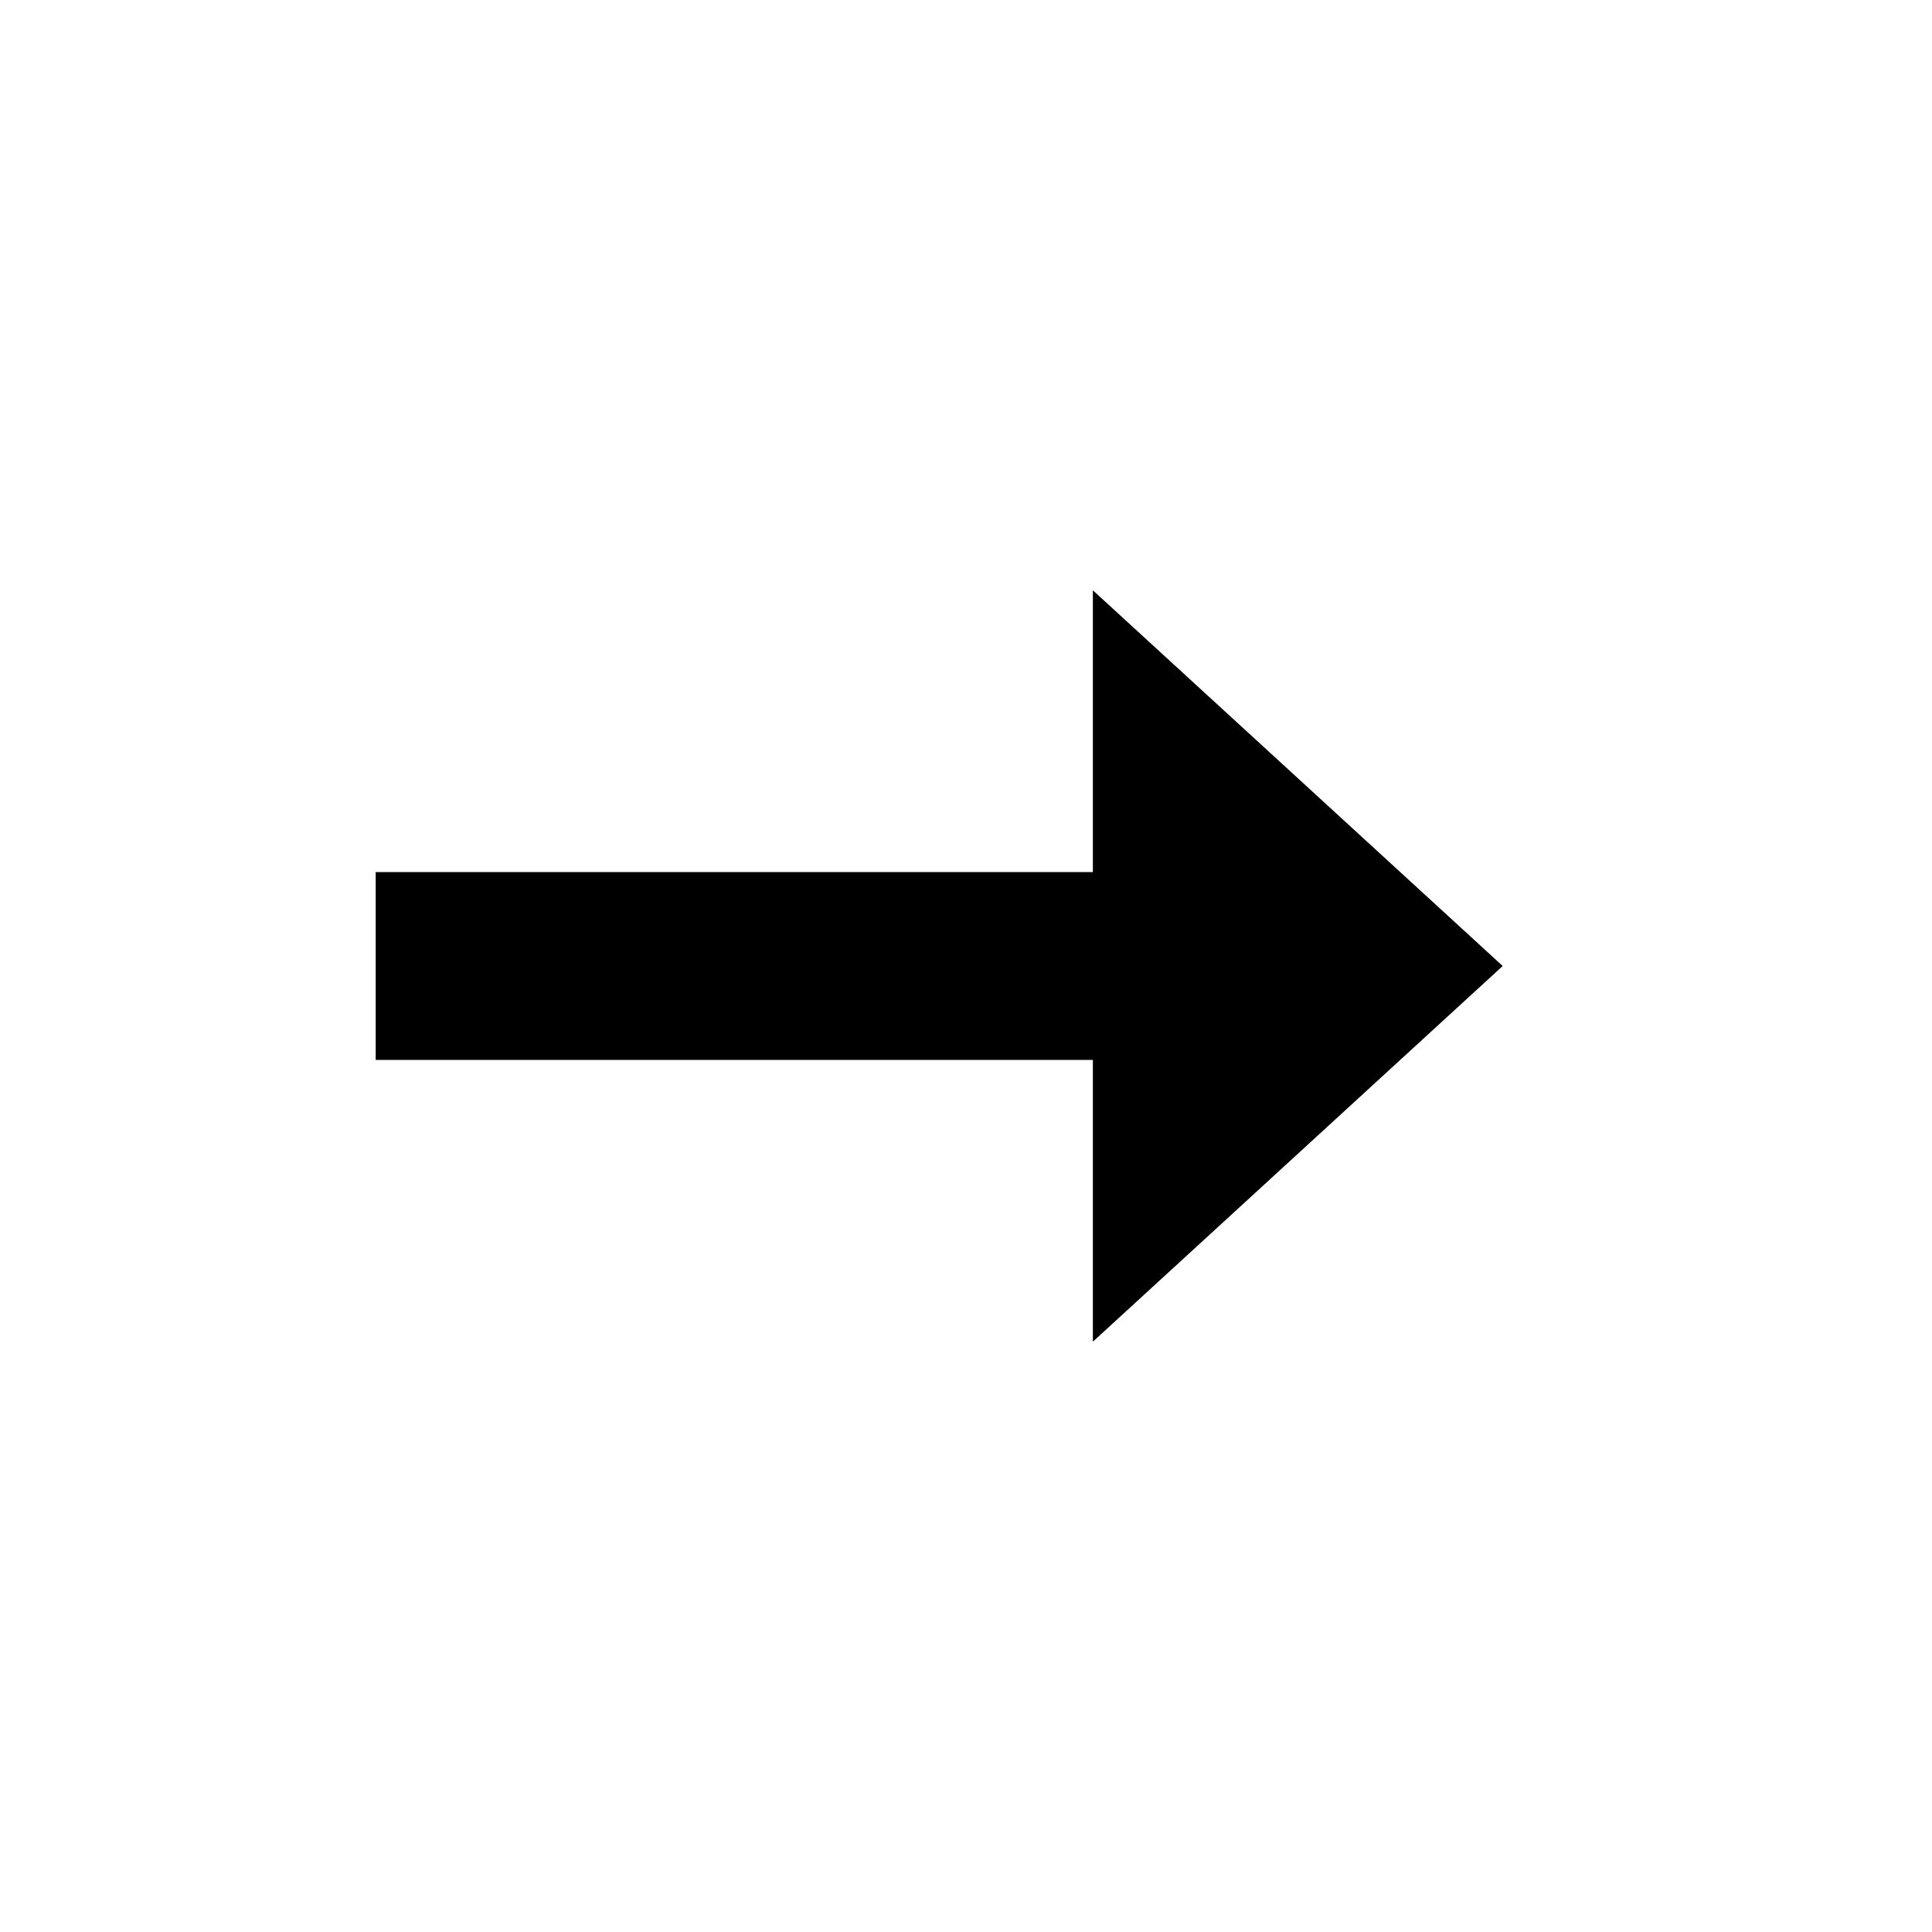
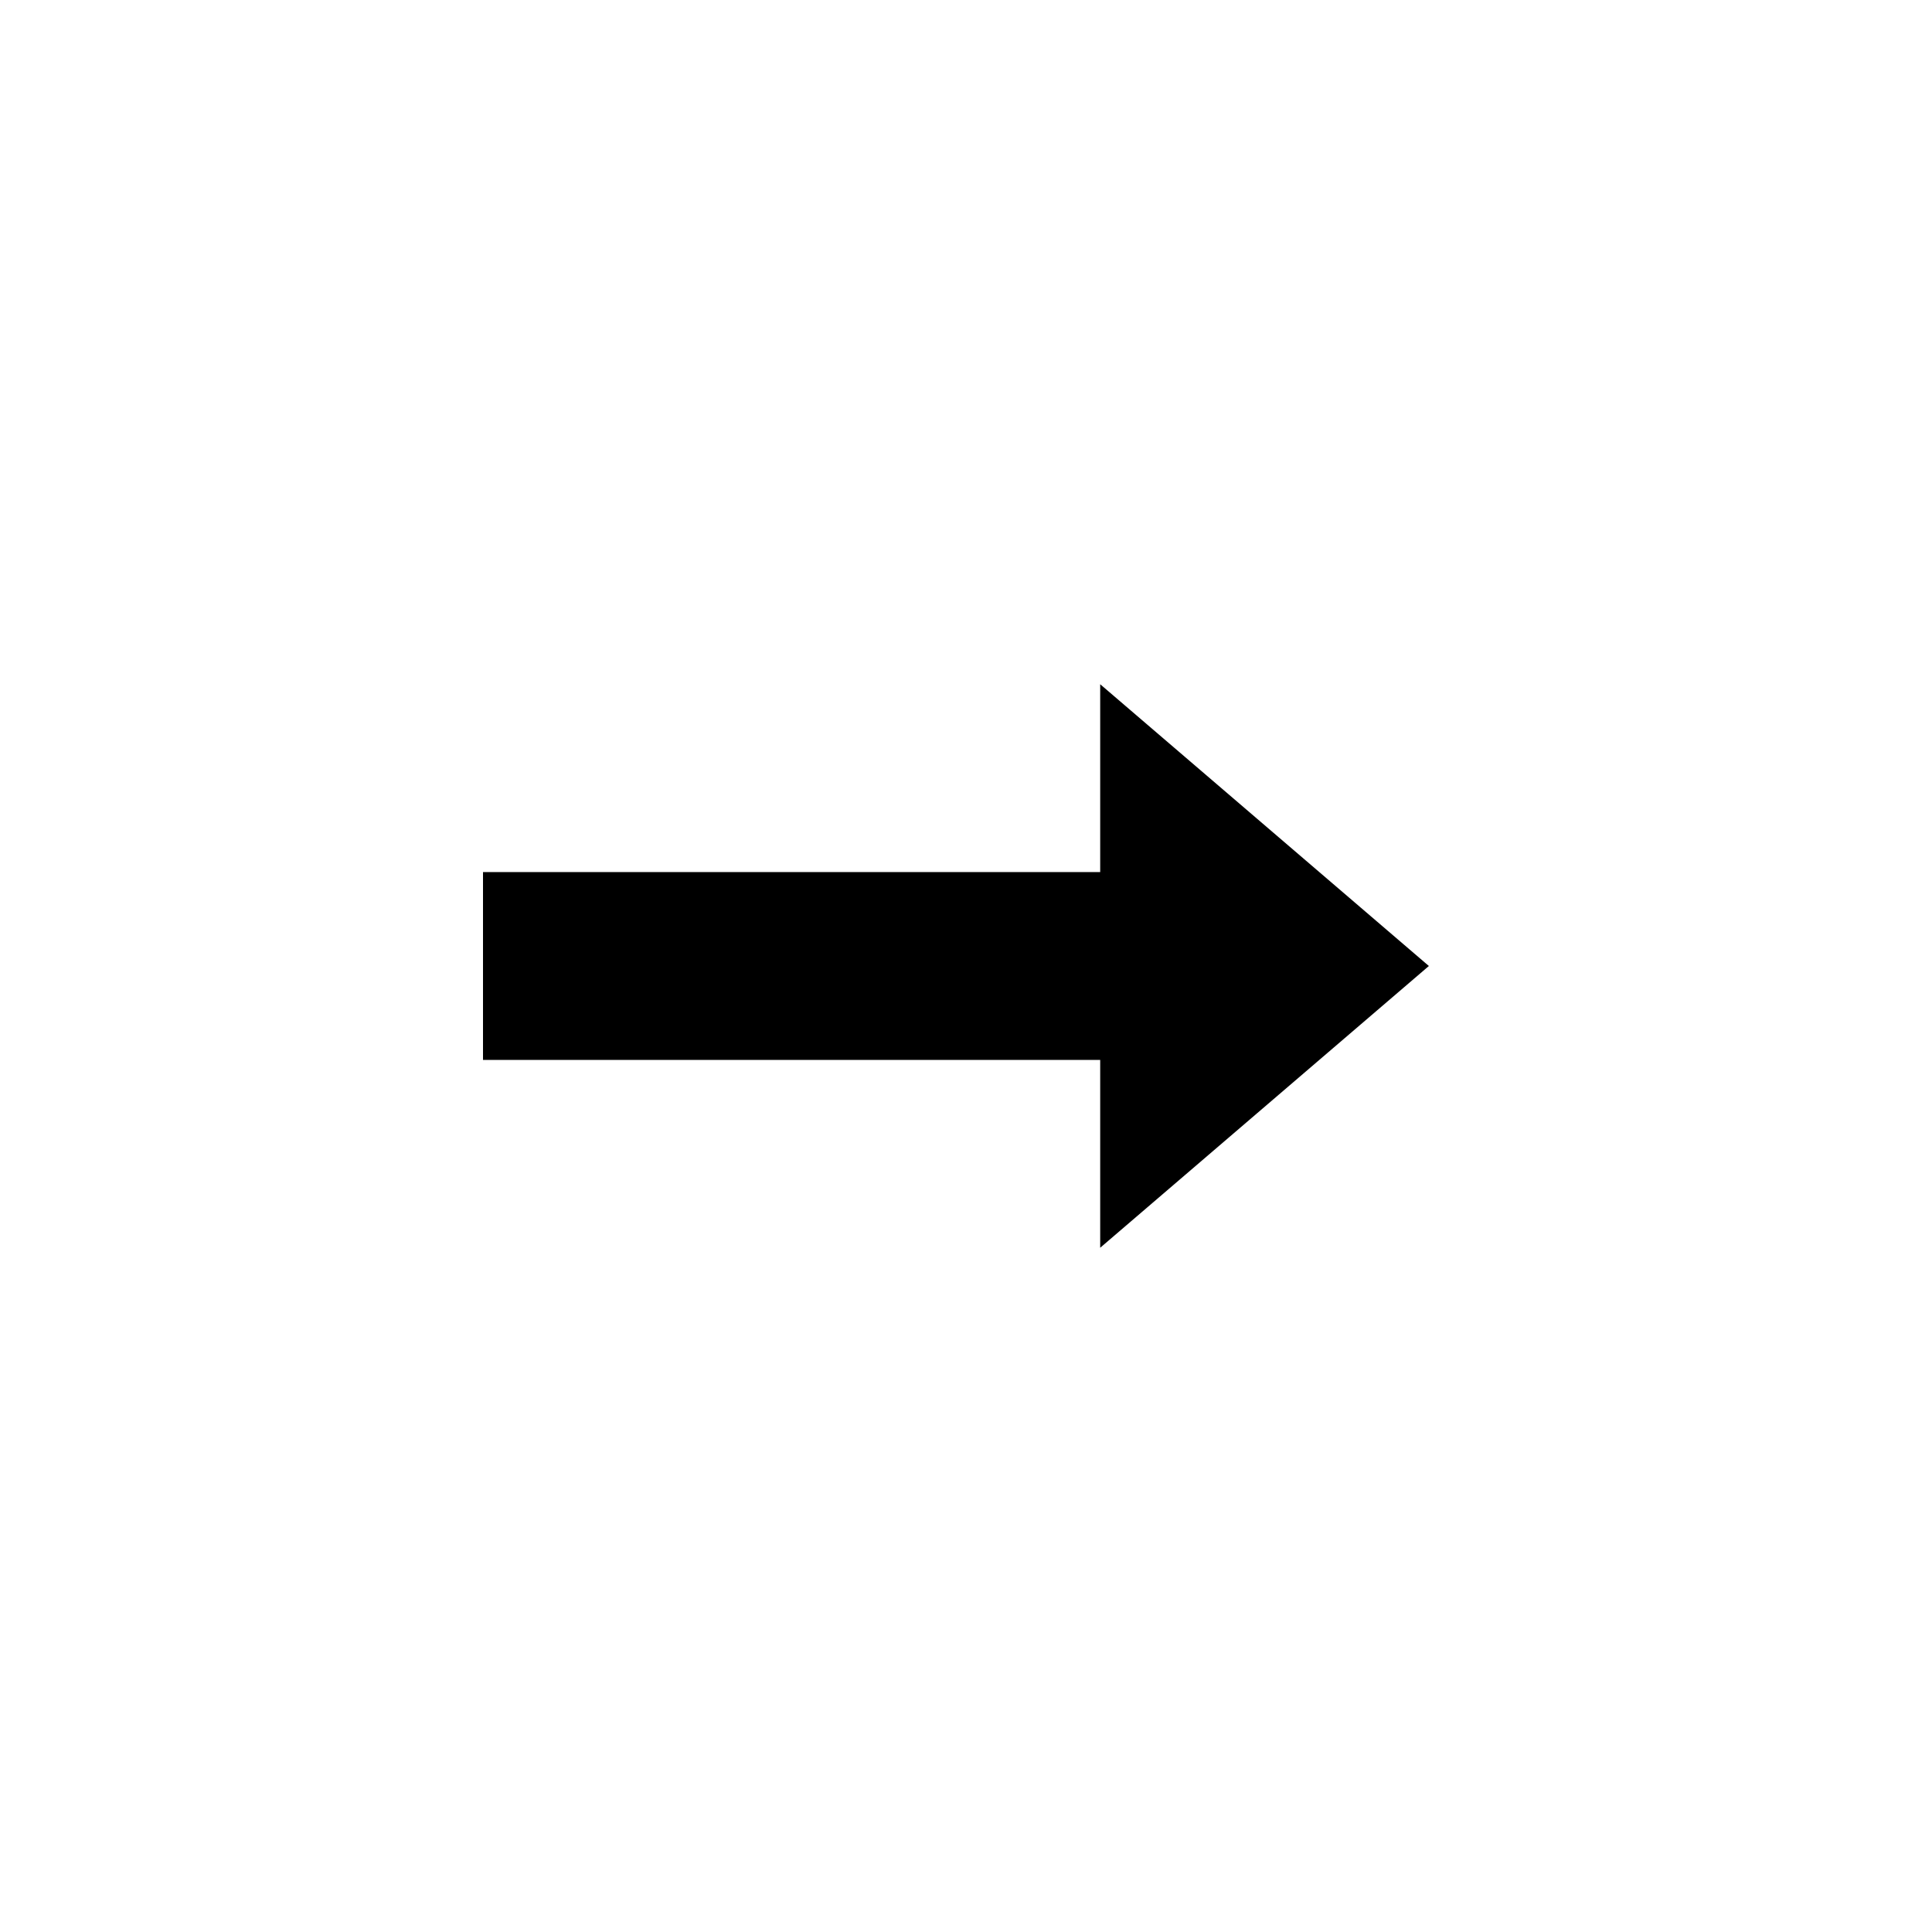
<svg xmlns="http://www.w3.org/2000/svg" width="24" height="24" viewBox="0 0 24 24" version="1.1">
-   <polygon id="flight-direct-a" points="13.576 10.833 13.576 7.333 18.667 12 13.576 16.667 13.576 13.167 4.667 13.167 4.667 10.833" />
+   <polygon id="flight-direct-a" points="17.75 12 13.667 8.5 13.667 10.833 6 10.833 6 13.167 13.667 13.167 13.667 15.5" />
</svg>
